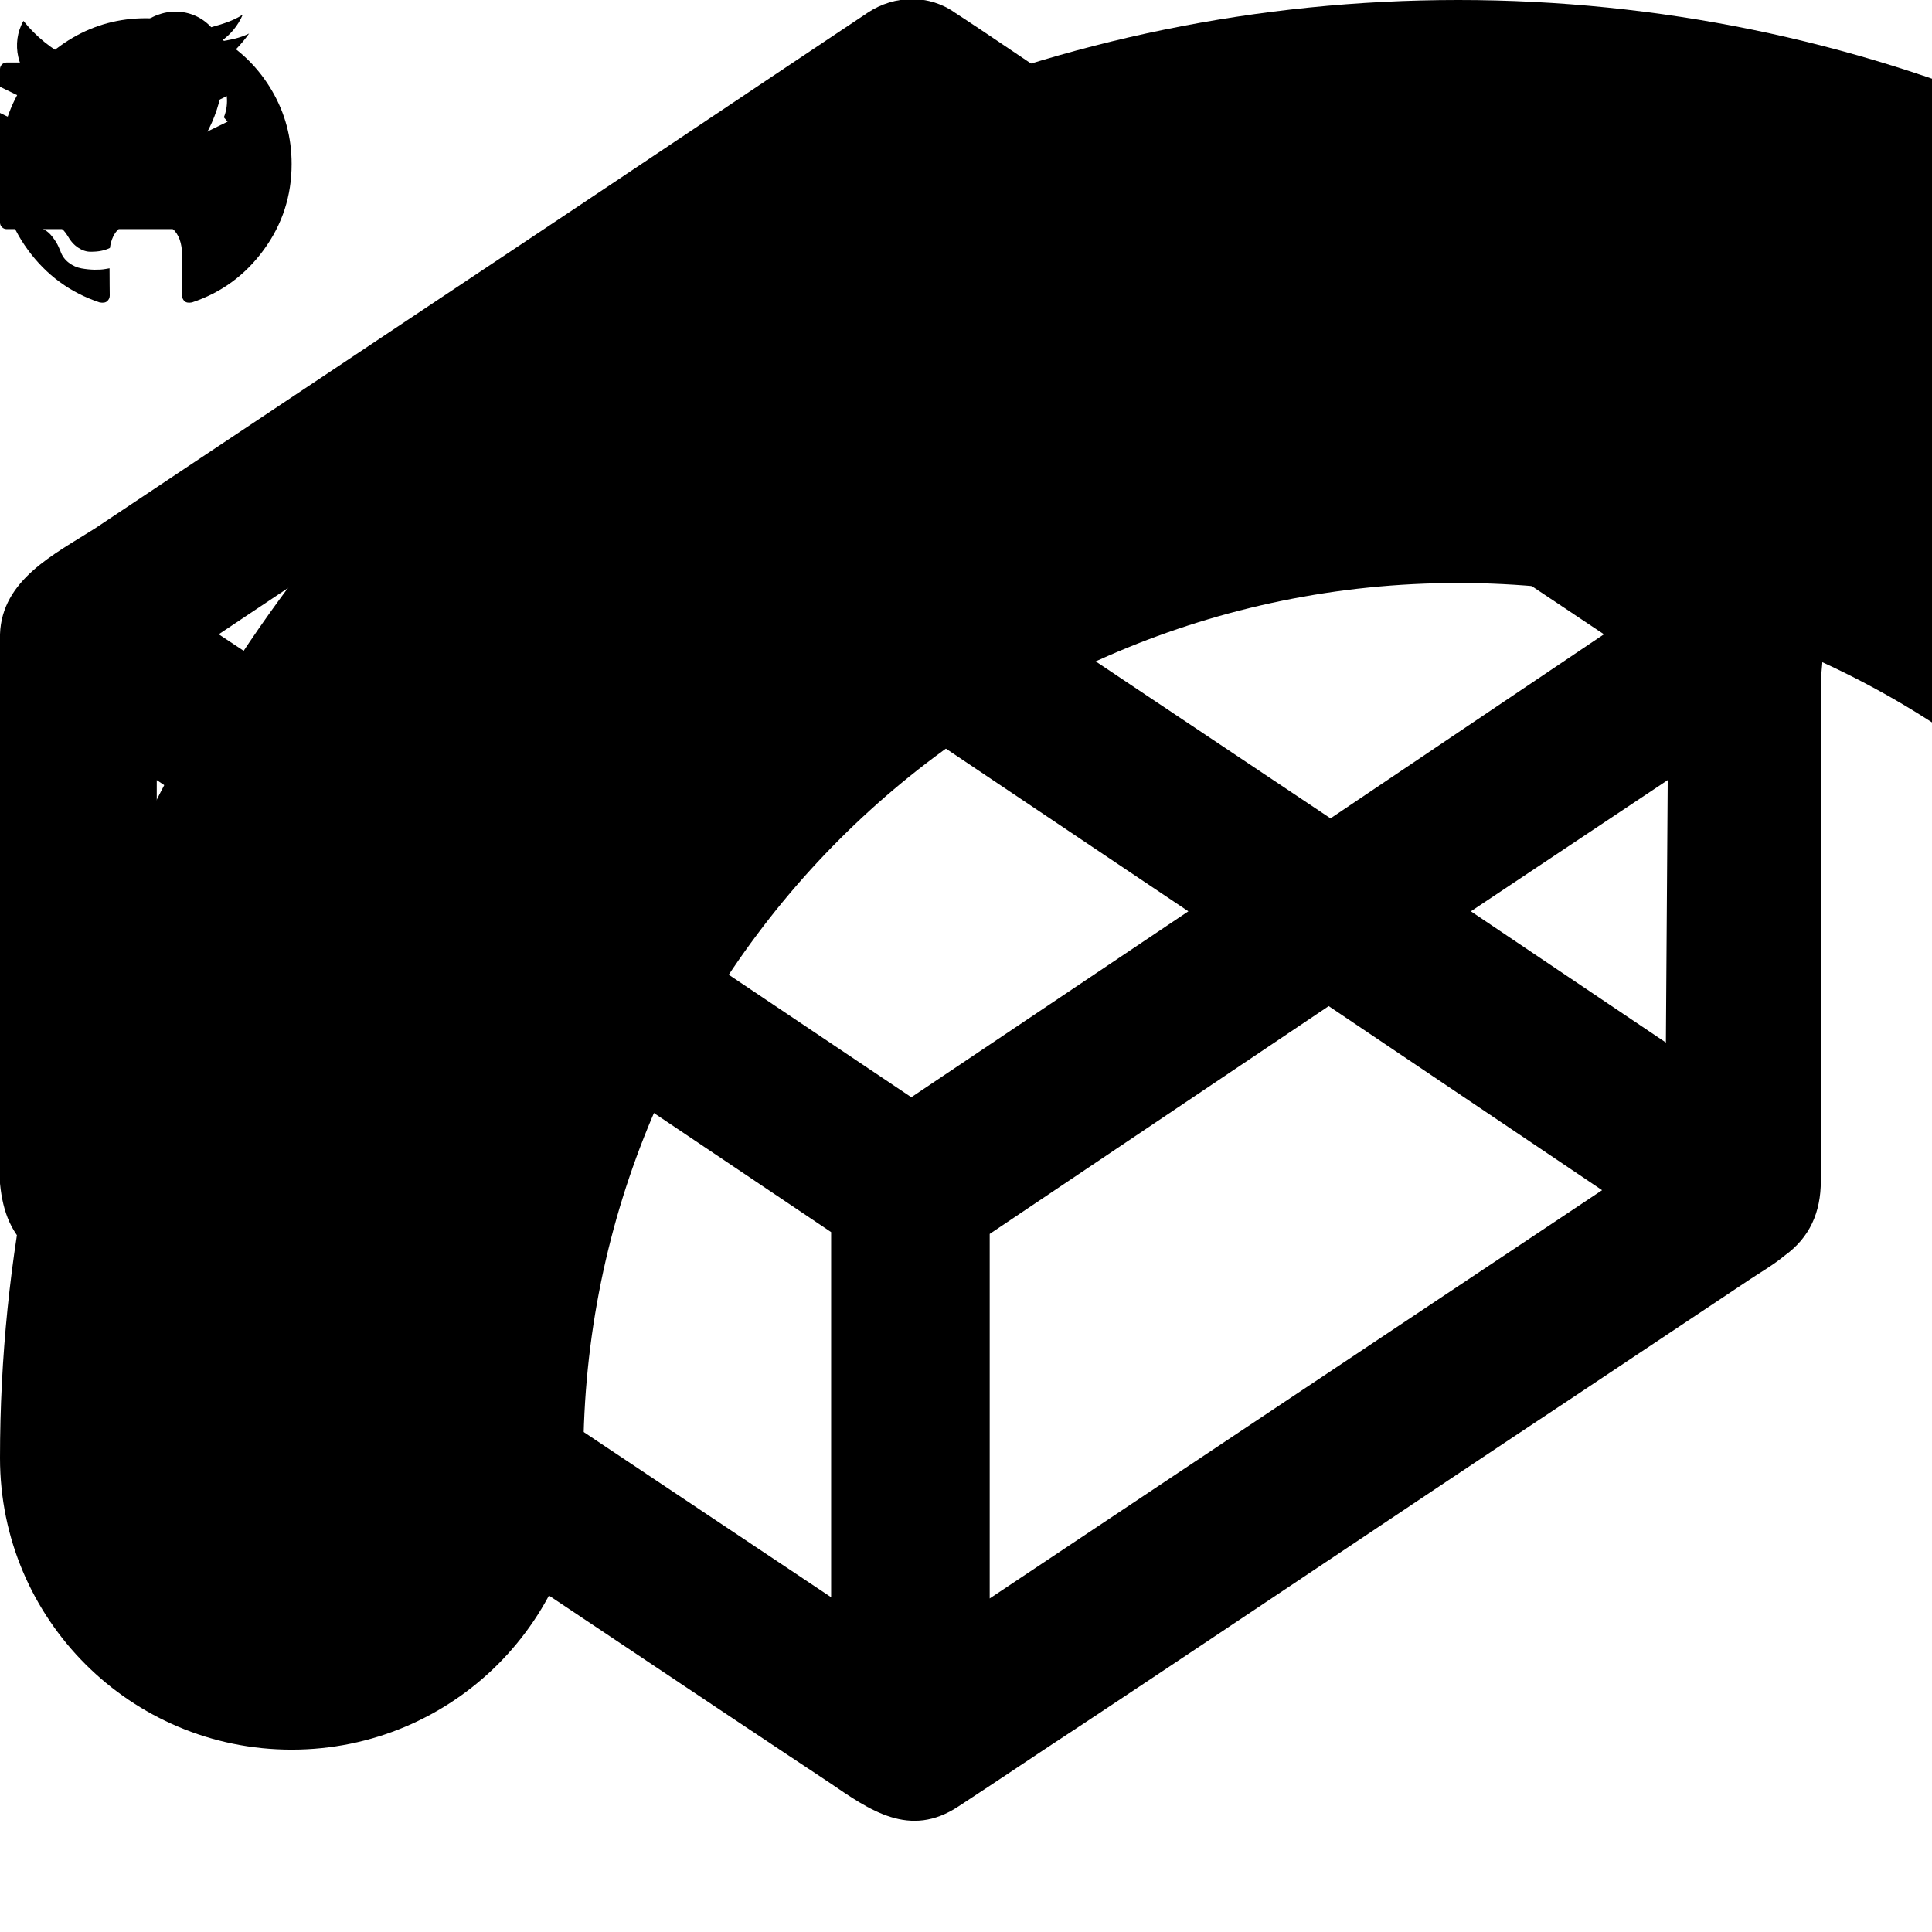
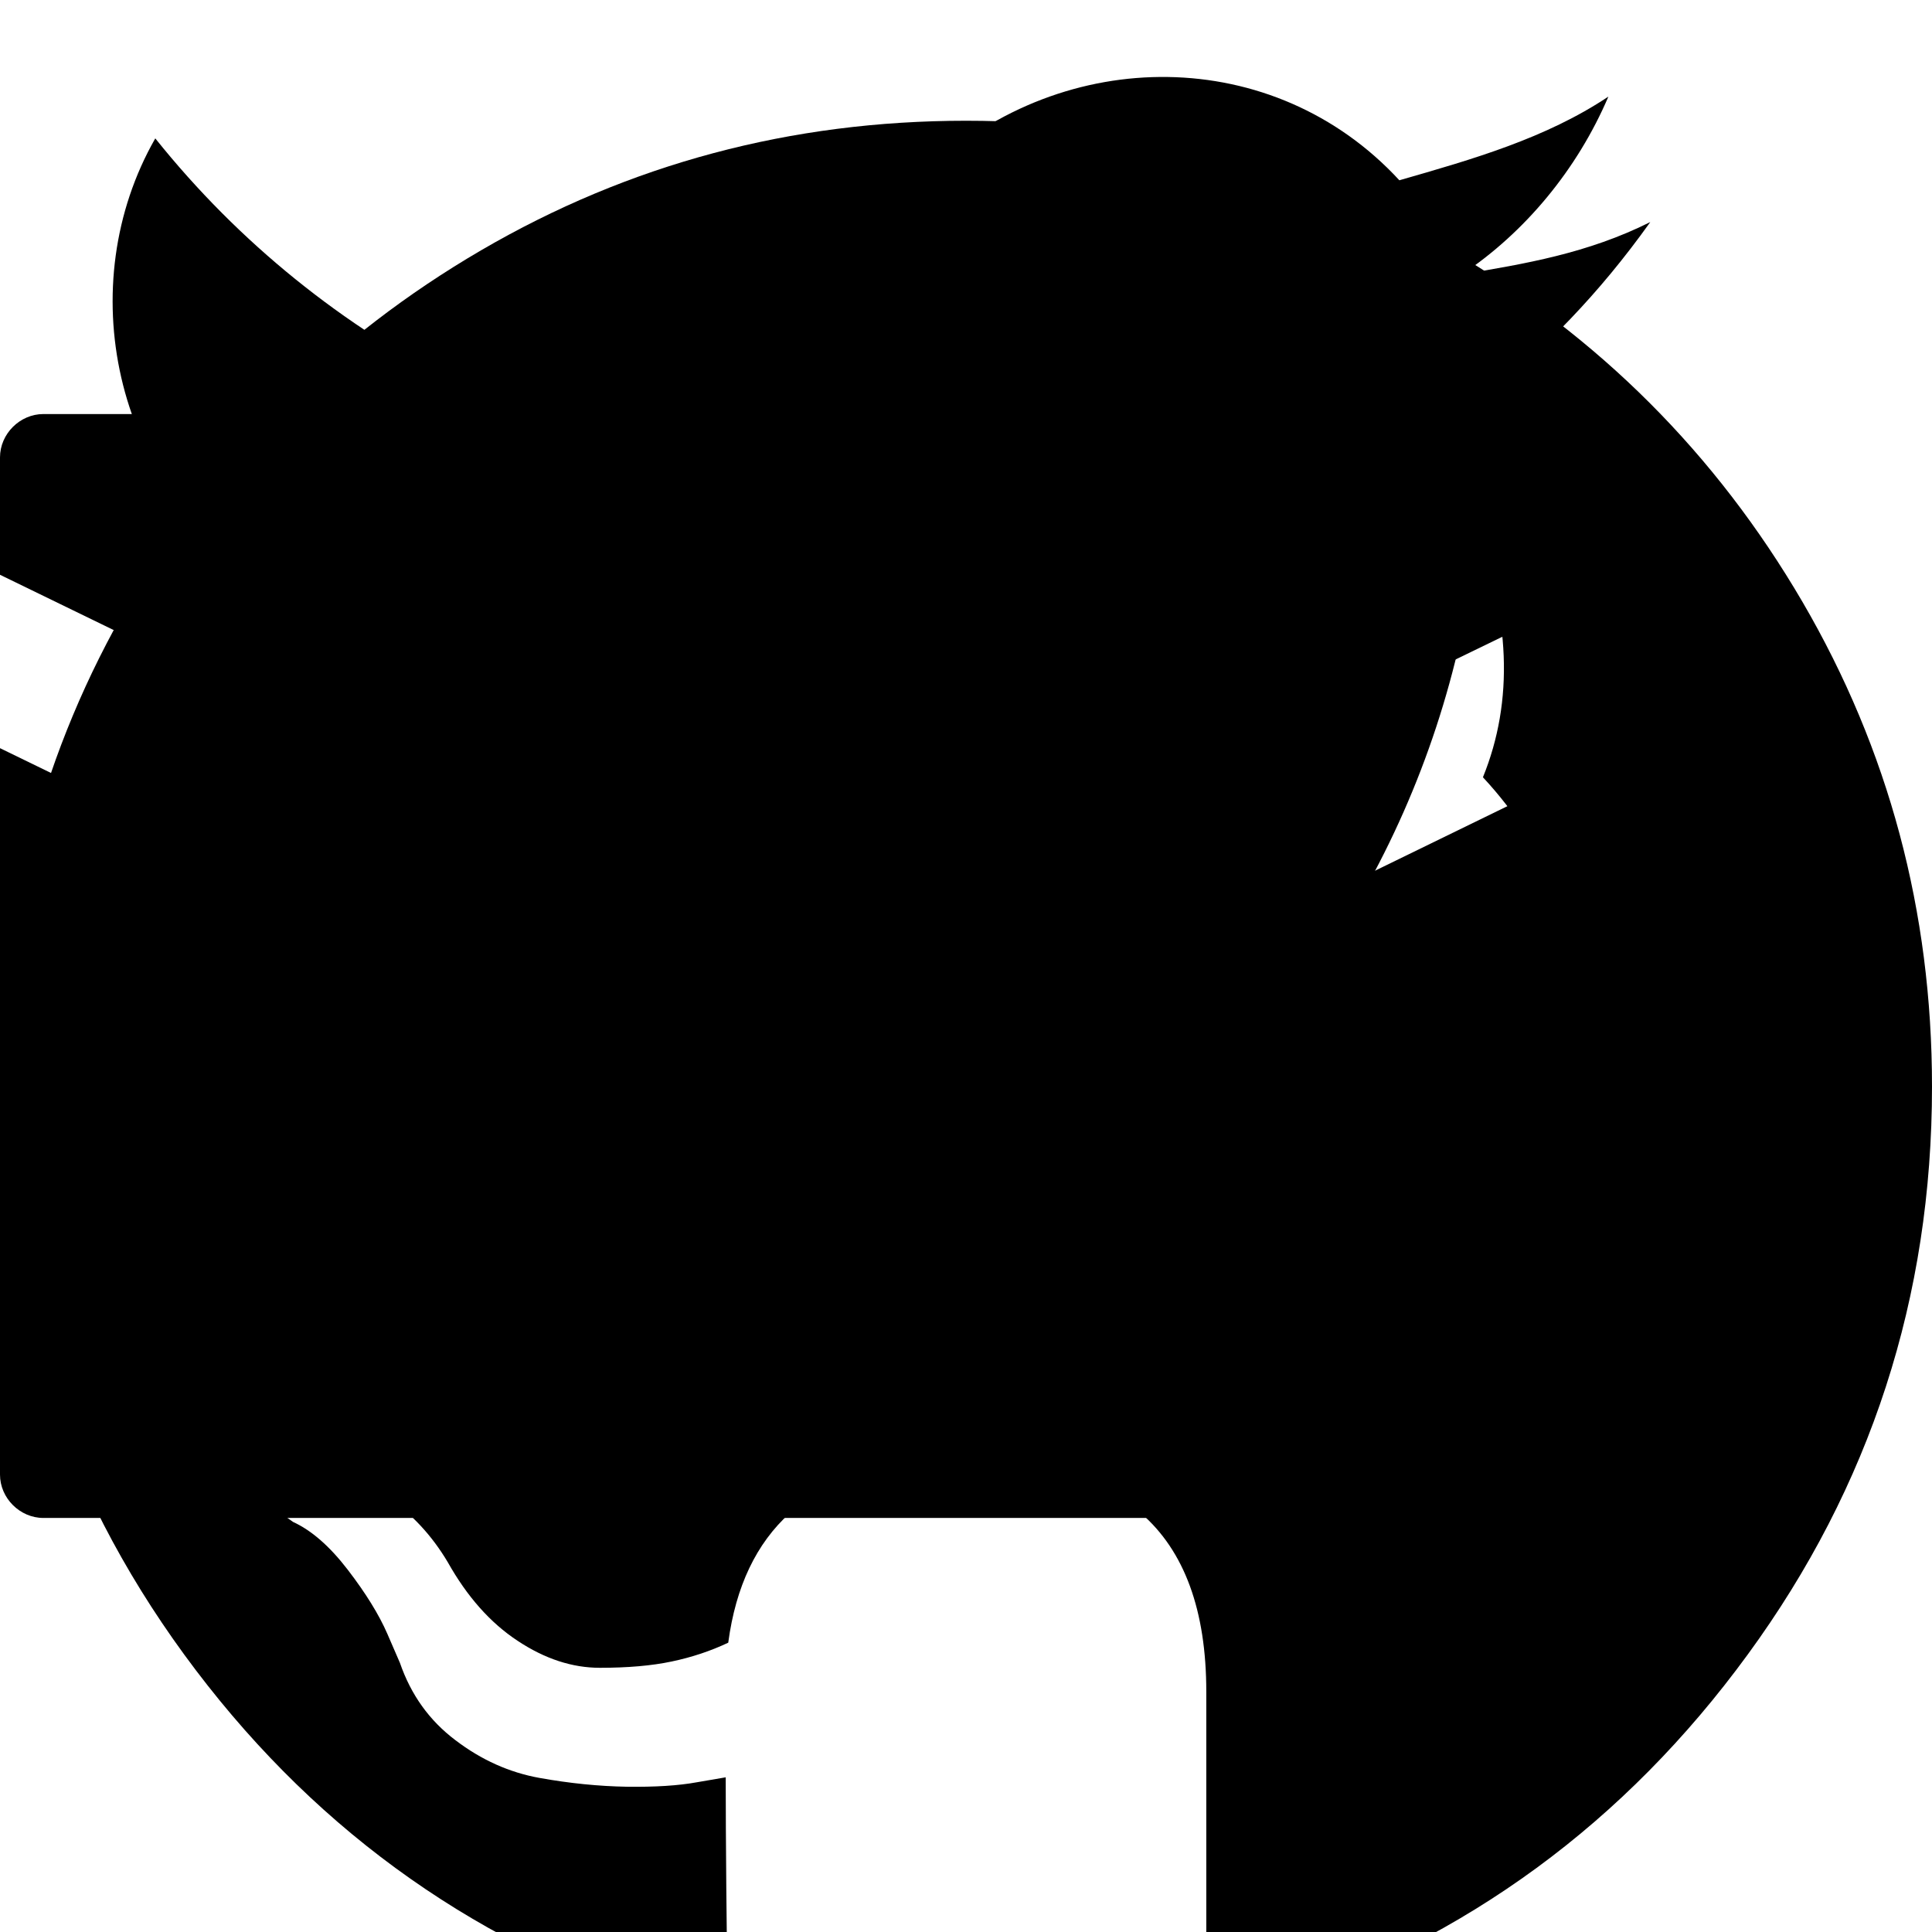
- <svg xmlns="http://www.w3.org/2000/svg" width="16" height="16" viewBox="0 0 106 106">
+ <svg xmlns="http://www.w3.org/2000/svg" width="16" height="16" viewBox="0 0 16 16">
  <g id="github" transform="translate(-1230, -56)" fill="currentColor" fill-rule="evenodd">
    <path d="M1244.927,60.984 C1244.211,59.759 1243.241,58.788 1242.015,58.073 C1240.79,57.358 1239.451,57 1238,57 C1236.549,57 1235.21,57.358 1233.984,58.073 C1232.759,58.788 1231.788,59.759 1231.073,60.984 C1230.358,62.21 1230,63.549 1230,65 C1230,66.743 1230.509,68.31 1231.526,69.703 C1232.543,71.095 1233.858,72.059 1235.469,72.593 C1235.656,72.628 1235.795,72.604 1235.885,72.52 C1235.976,72.437 1236.021,72.333 1236.021,72.208 C1236.021,72.187 1236.019,72 1236.015,71.646 C1236.012,71.291 1236.01,70.982 1236.01,70.719 L1235.771,70.76 C1235.618,70.788 1235.425,70.8 1235.192,70.797 C1234.96,70.793 1234.718,70.769 1234.468,70.724 C1234.218,70.679 1233.986,70.575 1233.771,70.411 C1233.555,70.248 1233.403,70.035 1233.312,69.771 L1233.208,69.531 C1233.139,69.372 1233.029,69.194 1232.88,69 C1232.731,68.806 1232.58,68.674 1232.427,68.604 L1232.354,68.552 C1232.305,68.517 1232.26,68.475 1232.219,68.427 C1232.177,68.378 1232.146,68.33 1232.125,68.281 C1232.104,68.232 1232.121,68.192 1232.177,68.161 C1232.233,68.13 1232.333,68.115 1232.479,68.115 L1232.687,68.146 C1232.826,68.174 1232.998,68.257 1233.203,68.396 C1233.408,68.534 1233.576,68.715 1233.708,68.937 C1233.868,69.222 1234.06,69.439 1234.286,69.588 C1234.512,69.738 1234.739,69.812 1234.968,69.812 C1235.198,69.812 1235.396,69.795 1235.562,69.76 C1235.729,69.725 1235.885,69.673 1236.031,69.604 C1236.093,69.138 1236.264,68.781 1236.541,68.531 C1236.146,68.489 1235.79,68.427 1235.474,68.343 C1235.158,68.26 1234.831,68.125 1234.495,67.937 C1234.158,67.749 1233.878,67.517 1233.656,67.239 C1233.434,66.961 1233.251,66.597 1233.109,66.145 C1232.967,65.694 1232.896,65.173 1232.896,64.583 C1232.896,63.742 1233.17,63.027 1233.719,62.437 C1233.462,61.805 1233.486,61.097 1233.792,60.312 C1233.993,60.25 1234.292,60.297 1234.687,60.453 C1235.083,60.609 1235.373,60.743 1235.557,60.854 C1235.741,60.965 1235.889,61.059 1236,61.135 C1236.646,60.955 1237.312,60.864 1238,60.864 C1238.687,60.864 1239.354,60.955 1240,61.135 L1240.396,60.885 C1240.667,60.718 1240.986,60.566 1241.354,60.427 C1241.722,60.288 1242.003,60.25 1242.198,60.312 C1242.51,61.097 1242.538,61.805 1242.281,62.437 C1242.83,63.027 1243.104,63.743 1243.104,64.583 C1243.104,65.173 1243.033,65.696 1242.891,66.151 C1242.748,66.606 1242.564,66.97 1242.339,67.244 C1242.113,67.519 1241.832,67.75 1241.495,67.937 C1241.158,68.125 1240.832,68.26 1240.516,68.343 C1240.2,68.427 1239.844,68.489 1239.448,68.531 C1239.809,68.843 1239.99,69.337 1239.99,70.01 L1239.99,72.208 C1239.99,72.333 1240.033,72.437 1240.12,72.52 C1240.207,72.603 1240.344,72.628 1240.531,72.593 C1242.143,72.058 1243.457,71.095 1244.474,69.702 C1245.491,68.31 1246,66.743 1246,64.999 C1246,63.548 1245.642,62.21 1244.927,60.984 Z" id="Github" />
  </g>
  <g id="codepen" fill="currentColor" fill-rule="nonzero">
    <path d="M100 34.2c-.4-2.6-3.3-4-5.3-5.3-3.6-2.4-7.1-4.7-10.7-7.1-8.5-5.7-17.1-11.4-25.6-17.1-2-1.3-4-2.7-6-4-1.4-1-3.3-1-4.8 0-5.7 3.8-11.5 7.7-17.2 11.5L5.2 29C3 30.4.1 31.8 0 34.8c-.1 3.3 0 6.7 0 10v16c0 2.9-.6 6.3 2.1 8.1 6.4 4.4 12.9 8.6 19.4 12.9 8 5.3 16 10.7 24 16 2.2 1.5 4.4 3.1 7.1 1.3 2.3-1.5 4.5-3 6.8-4.5 8.9-5.9 17.8-11.9 26.7-17.8l9.9-6.6c.6-.4 1.3-.8 1.9-1.3 1.4-1 2-2.4 2-4.1V37.3c.1-1.1.2-2.1.1-3.1 0-.1 0 .2 0 0zM54.3 12.3L88 34.8 73 44.9 54.3 32.4V12.3zm-8.6 0v20L27.1 44.8 12 34.8l33.7-22.5zM8.6 42.8L19.3 50 8.6 57.2V42.8zm37.1 44.9L12 65.2l15-10.1 18.6 12.5v20.1zM50 60.2L34.8 50 50 39.8 65.2 50 50 60.2zm4.3 27.5v-20l18.6-12.5 15 10.1-33.6 22.4zm37.1-30.5L80.7 50l10.8-7.2-.1 14.4z" />
  </g>
  <g id="twitter" fill="currentColor" fill-rule="evenodd">
    <path d="M13.667,1.839 C13.147,2.099 12.628,2.185 12.108,2.272 C12.628,1.925 13.061,1.406 13.32,0.8 C12.801,1.146 12.195,1.319 11.589,1.493 C10.55,0.367 8.818,0.367 7.693,1.406 L7.693,1.406 C7,2.099 6.654,3.051 6.913,4.003 C4.749,3.917 2.671,2.878 1.286,1.146 C0.593,2.358 0.939,4.003 2.152,4.783 C1.719,4.783 1.286,4.609 0.939,4.436 L0.939,4.436 C0.939,5.735 1.805,6.861 3.104,7.12 C2.844,7.207 2.671,7.207 2.411,7.207 C2.238,7.207 2.065,7.207 1.892,7.12 C2.238,8.246 3.277,9.025 4.403,9.025 C3.45,9.804 2.238,10.151 1.026,10.151 L0.333,10.151 C1.545,10.93 3.017,11.363 4.489,11.363 C8.732,11.363 12.195,7.986 12.281,3.744 L12.281,3.311 C12.801,2.878 13.234,2.445 13.667,1.839 Z" />
  </g>
  <g id="email" fill="currentColor" fill-rule="nonzero">
    <path d="M6.899,7.963 C6.794,8.008 6.675,8.008 6.585,7.963 L-1.60405023e-12,4.76 L-1.60405023e-12,3.788 C-1.60405023e-12,3.593 0.165,3.429 0.359,3.429 L13.11,3.429 C13.304,3.429 13.469,3.593 13.469,3.788 L13.469,4.775 L6.899,7.963 Z M-1.60405023e-12,6.196 L-1.60405023e-12,12.212 C-1.60405023e-12,12.407 0.165,12.571 0.359,12.571 L13.11,12.571 C13.304,12.571 13.469,12.407 13.469,12.212 L13.469,6.196 L6.899,9.399 C6.794,9.444 6.675,9.444 6.585,9.399 L-1.60405023e-12,6.196 Z" id="Shape" />
  </g>
  <g id="linkedin" fill="currentColor" fill-rule="nonzero">
    <path d="M472 480h-79.991c-19.375 0-35.523-13.758-39.211-32.04-.273 0-.523.039-.797.039V303.205c0-17.242-14.328-31.196-31.999-31.196-17.672 0-32 13.954-32 31.196v136.81c0 9.758-3.648 18.547-9.438 25.508-3.18 4.813-8.609 7.985-14.805 7.985-9.812 0-17.758-7.946-17.758-17.759 0-5.188 2.258-9.812 5.828-13.062 2.586-2.852 4.18-6.547 4.18-10.673V301.713c0-34.079 28.648-61.713 63.992-61.713 35.343 0 64.007 27.634 64.007 61.713v107.426c0 1.148-.109 2.141-.18 3.195.055-.016.125-.016.18-.039v19.719c0 8.829 7.156 15.985 16 15.985H464c8.844 0 16-7.156 16-15.985V288.01c0-1.203-.141-2.352-.391-3.478-4.109-69.486-59.592-124.542-127.608-124.542-28.234 0-54.233 9.578-75.358 25.657-.078-.039-.164-.023-.328.102a12.409 12.409 0 0 1-7.812 2.75c-6.914 0-12.492-5.602-12.492-12.508 0-.859-.051-1.305-.141-1.43-.738-8.149-7.52-14.571-15.859-14.571h-48.007c-17.668 0-32.003 14.336-32.003 32.009v240.015c0 1.438.254 2.821.609 4.142a12.3 12.3 0 0 0-.609 3.859c0 22.086-17.902 39.985-40.004 39.985H40.003C17.922 480 0 462.101 0 440.015V167.99c0-22.086 17.922-39.985 40.003-39.985h40.004c26.496 0 47.988-21.493 47.988-48.01 0-26.516-21.492-48.009-47.988-48.009-26.512 0-48.003 21.493-48.003 48.009 0 8.844-7.156 16-16.004 16-8.824 0-16-7.156-16-16C0 35.806 35.824 0 80.007 0c44.187 0 79.992 35.806 79.992 79.995 0 4.055-.395 8-.984 11.899-.129.75-.199 1.523-.344 2.273-.699 3.891-1.648 7.719-2.906 11.391-.051.18-.141.344-.195.523a80.061 80.061 0 0 1-11.66 21.907c-14.586 19.391-37.746 32.001-63.902 32.001H48.003c-8.844 0-16 7.18-16 16v256.023c0 8.829 7.156 15.985 16 15.985h80.8a40.365 40.365 0 0 1-.809-7.984V191.999c0-35.345 28.668-63.994 64.007-63.994h56.007c9.883 0 18.867 3.641 25.836 9.617.086.055.172-.039.266.031a15.859 15.859 0 0 0 10.391 3.844c2.188 0 4.266-.43 6.148-1.227.57-.25.914-.211 1.242-.172 18.578-7.609 38.78-12.094 60.108-12.094 82.938 0 151.124 63.111 159.194 143.911a40.01 40.01 0 0 1 .805 8.094v160.006C512 462.101 494.102 480 472 480zm-263.994-32.001c8.824 0 16 7.172 16 16 0 8.845-7.175 16.001-16 16.001-8.844 0-16.004-7.156-16.004-16.001 0-8.828 7.161-16 16.004-16z" />
  </g>
</svg>
